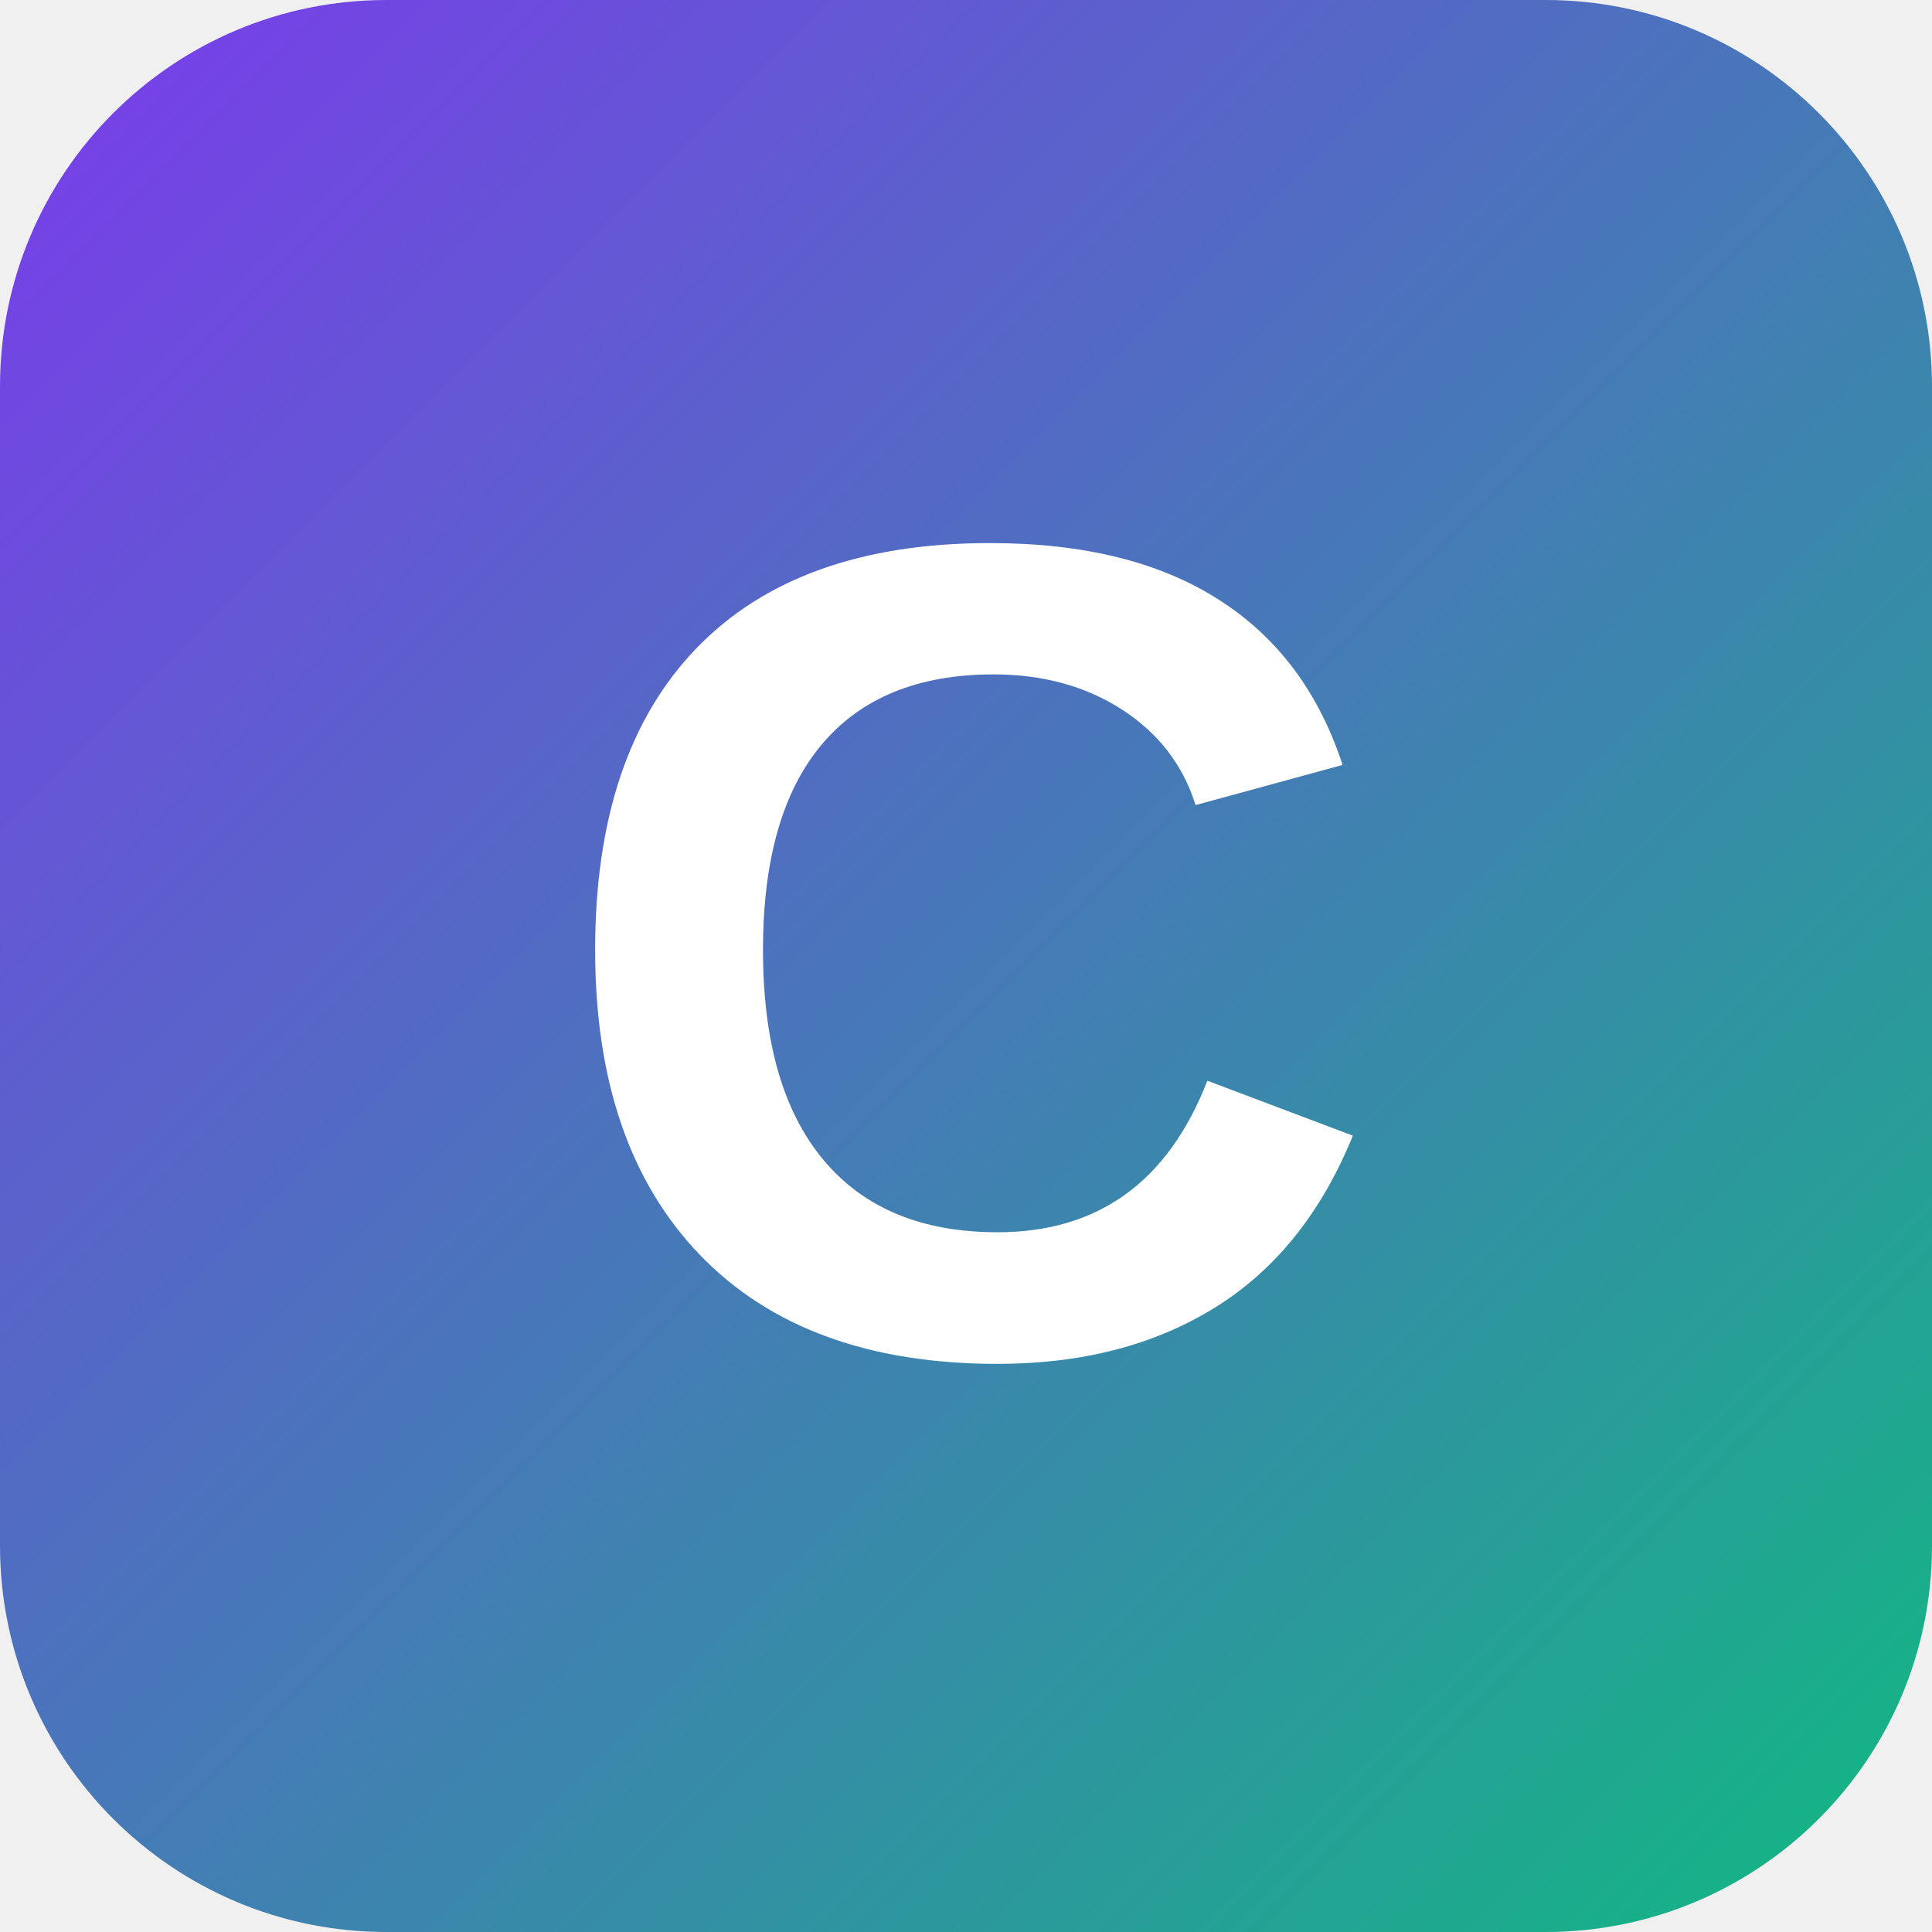
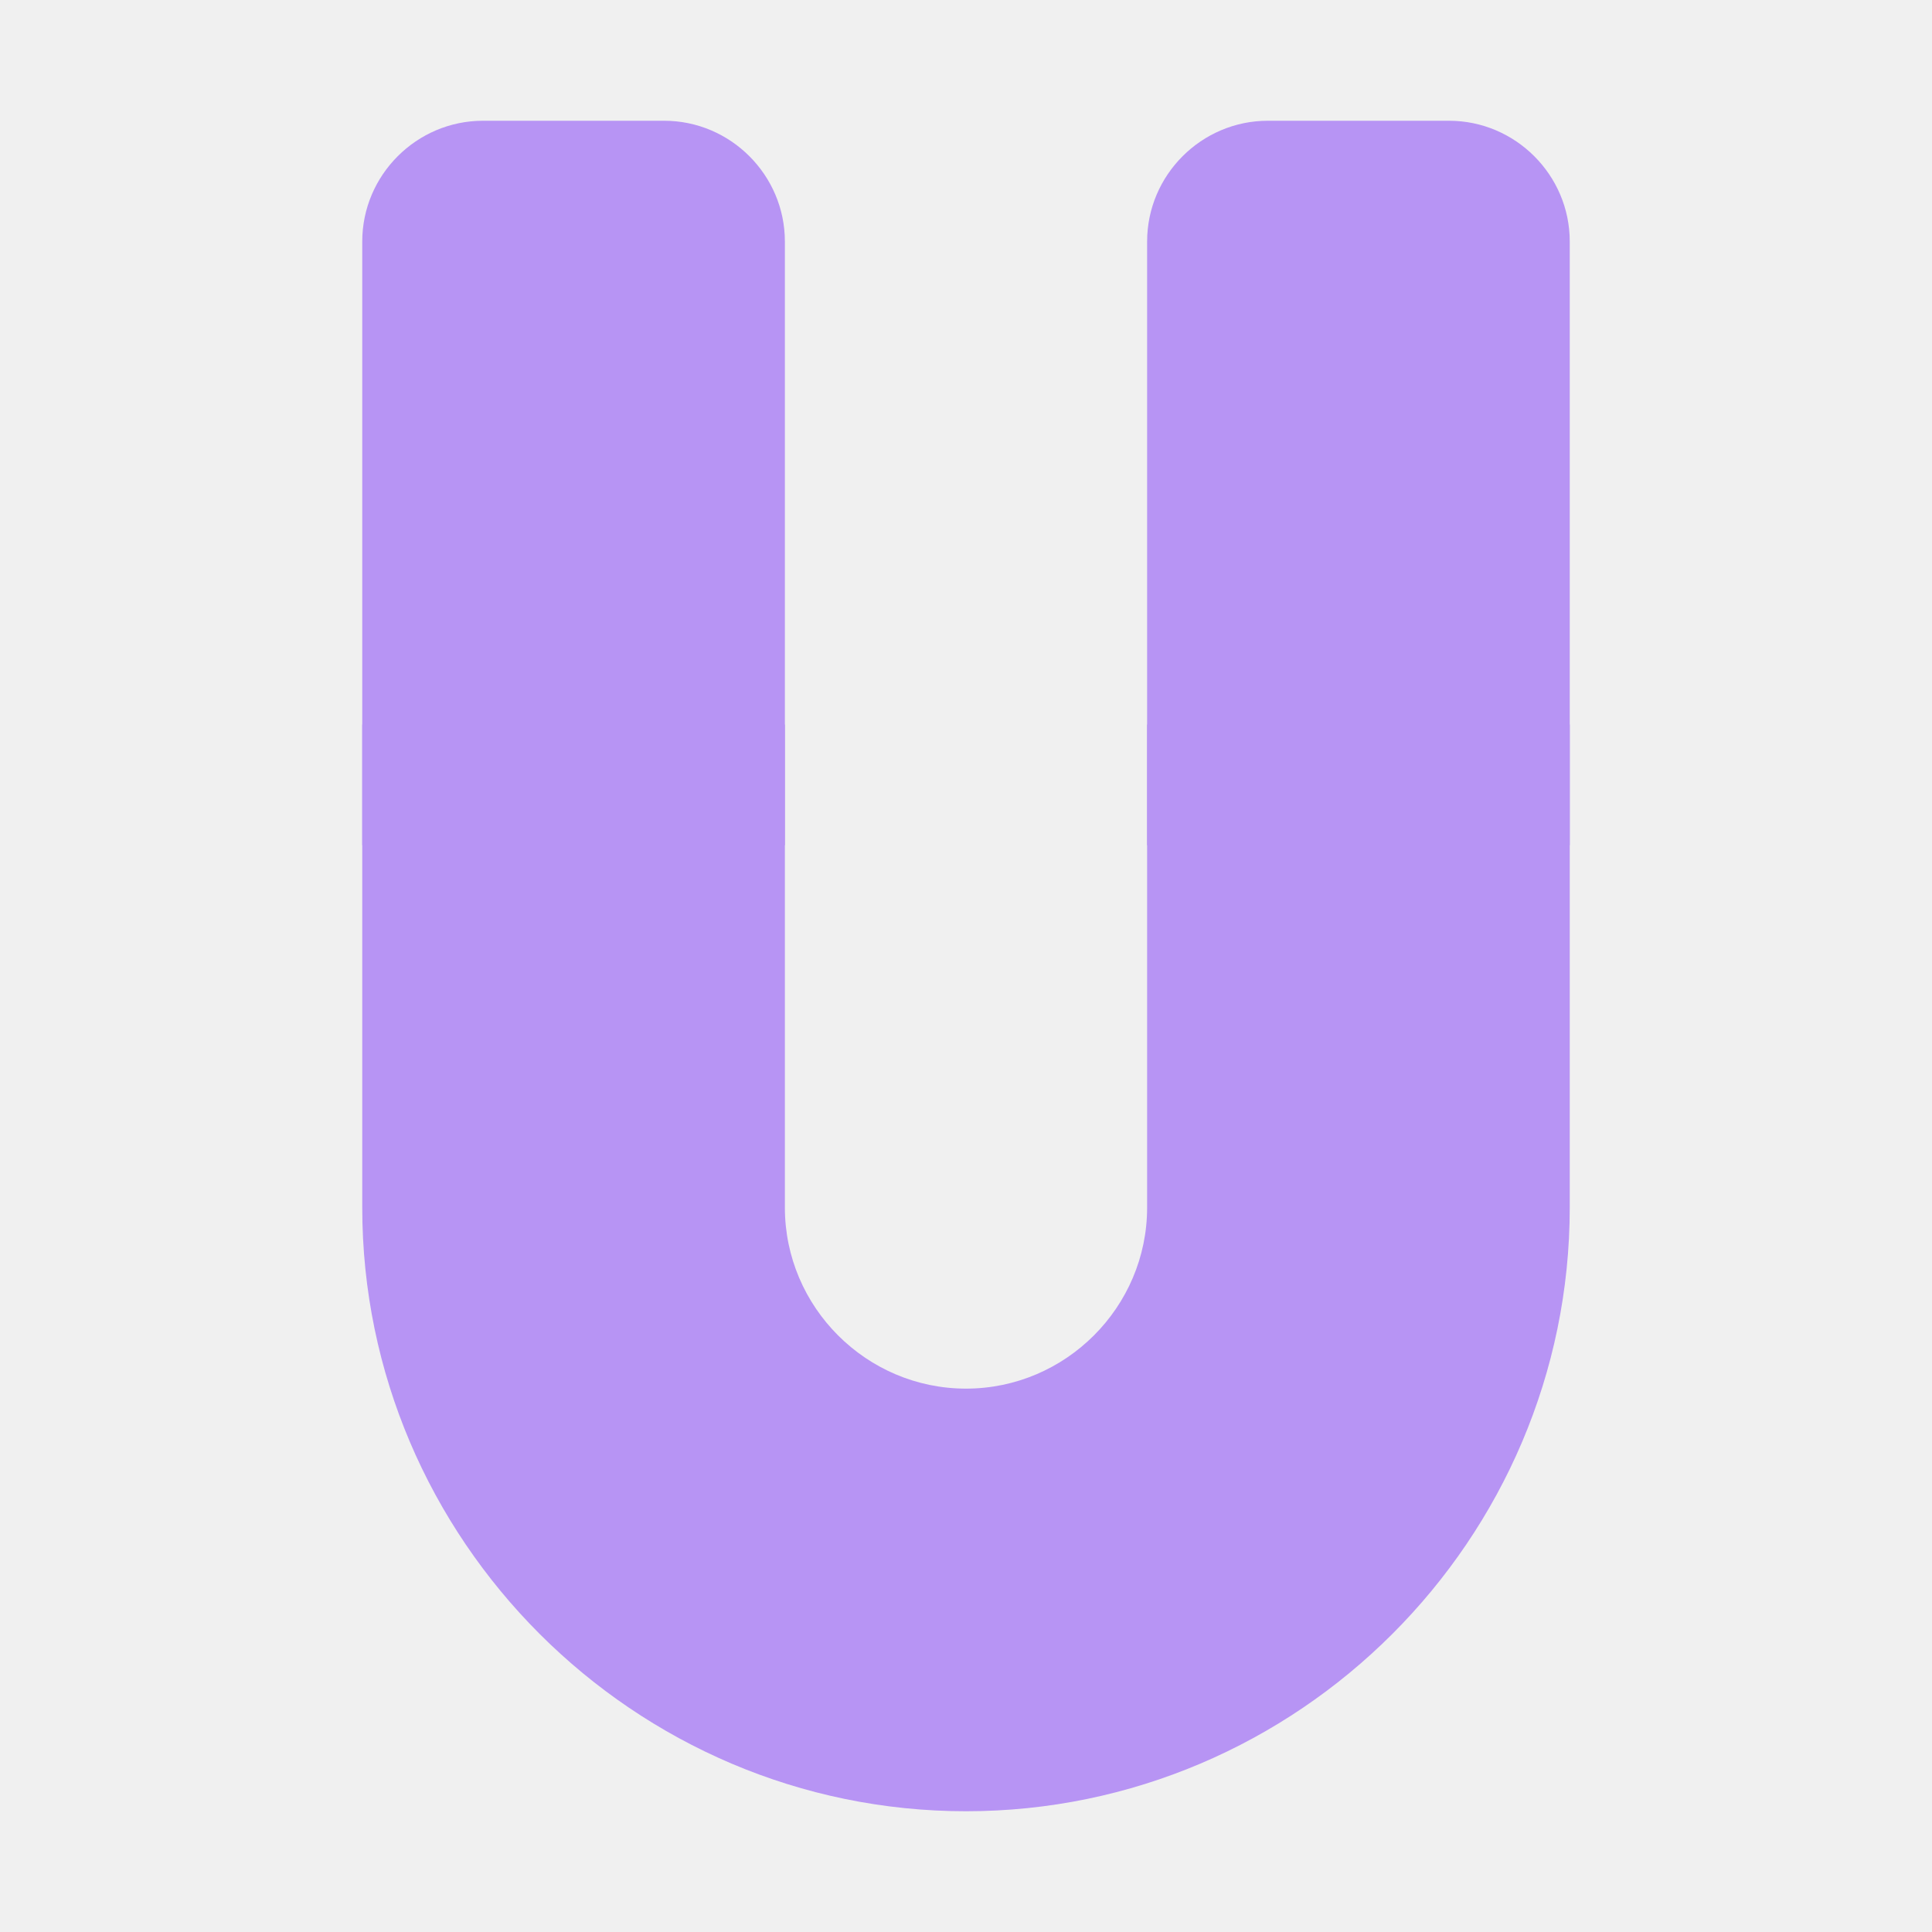
- <svg xmlns="http://www.w3.org/2000/svg" viewBox="0 0 100 100">
-   <defs>
-     <linearGradient id="grad" x1="0%" y1="0%" x2="100%" y2="100%">
-       <stop offset="0%" style="stop-color:#7C3AED;stop-opacity:1" />
-       <stop offset="100%" style="stop-color:#10B981;stop-opacity:1" />
-     </linearGradient>
-   </defs>
-   <rect width="100" height="100" fill="url(#grad)" rx="20" />
-   <text x="50" y="70" font-family="Arial, sans-serif" font-size="60" font-weight="bold" fill="white" text-anchor="middle">C</text>
+ <svg xmlns="http://www.w3.org/2000/svg" width="32" height="32" viewBox="0 0 32 32" fill="none">
+   <path d="M6 4C6 2.9 6.9 2 8 2H11C12.1 2 13 2.9 13 4V14H6V4Z" fill="#B794F4" />
+   <path d="M19 4C19 2.9 19.9 2 21 2H24C25.1 2 26 2.9 26 4V14H19V4Z" fill="#B794F4" />
+   <path d="M6 12V20C6 25.5 10.5 30 16 30C21.5 30 26 25.5 26 20V12H19V20C19 21.65 17.65 23 16 23C14.35 23 13 21.65 13 20V12H6Z" fill="#B794F4" />
</svg>
